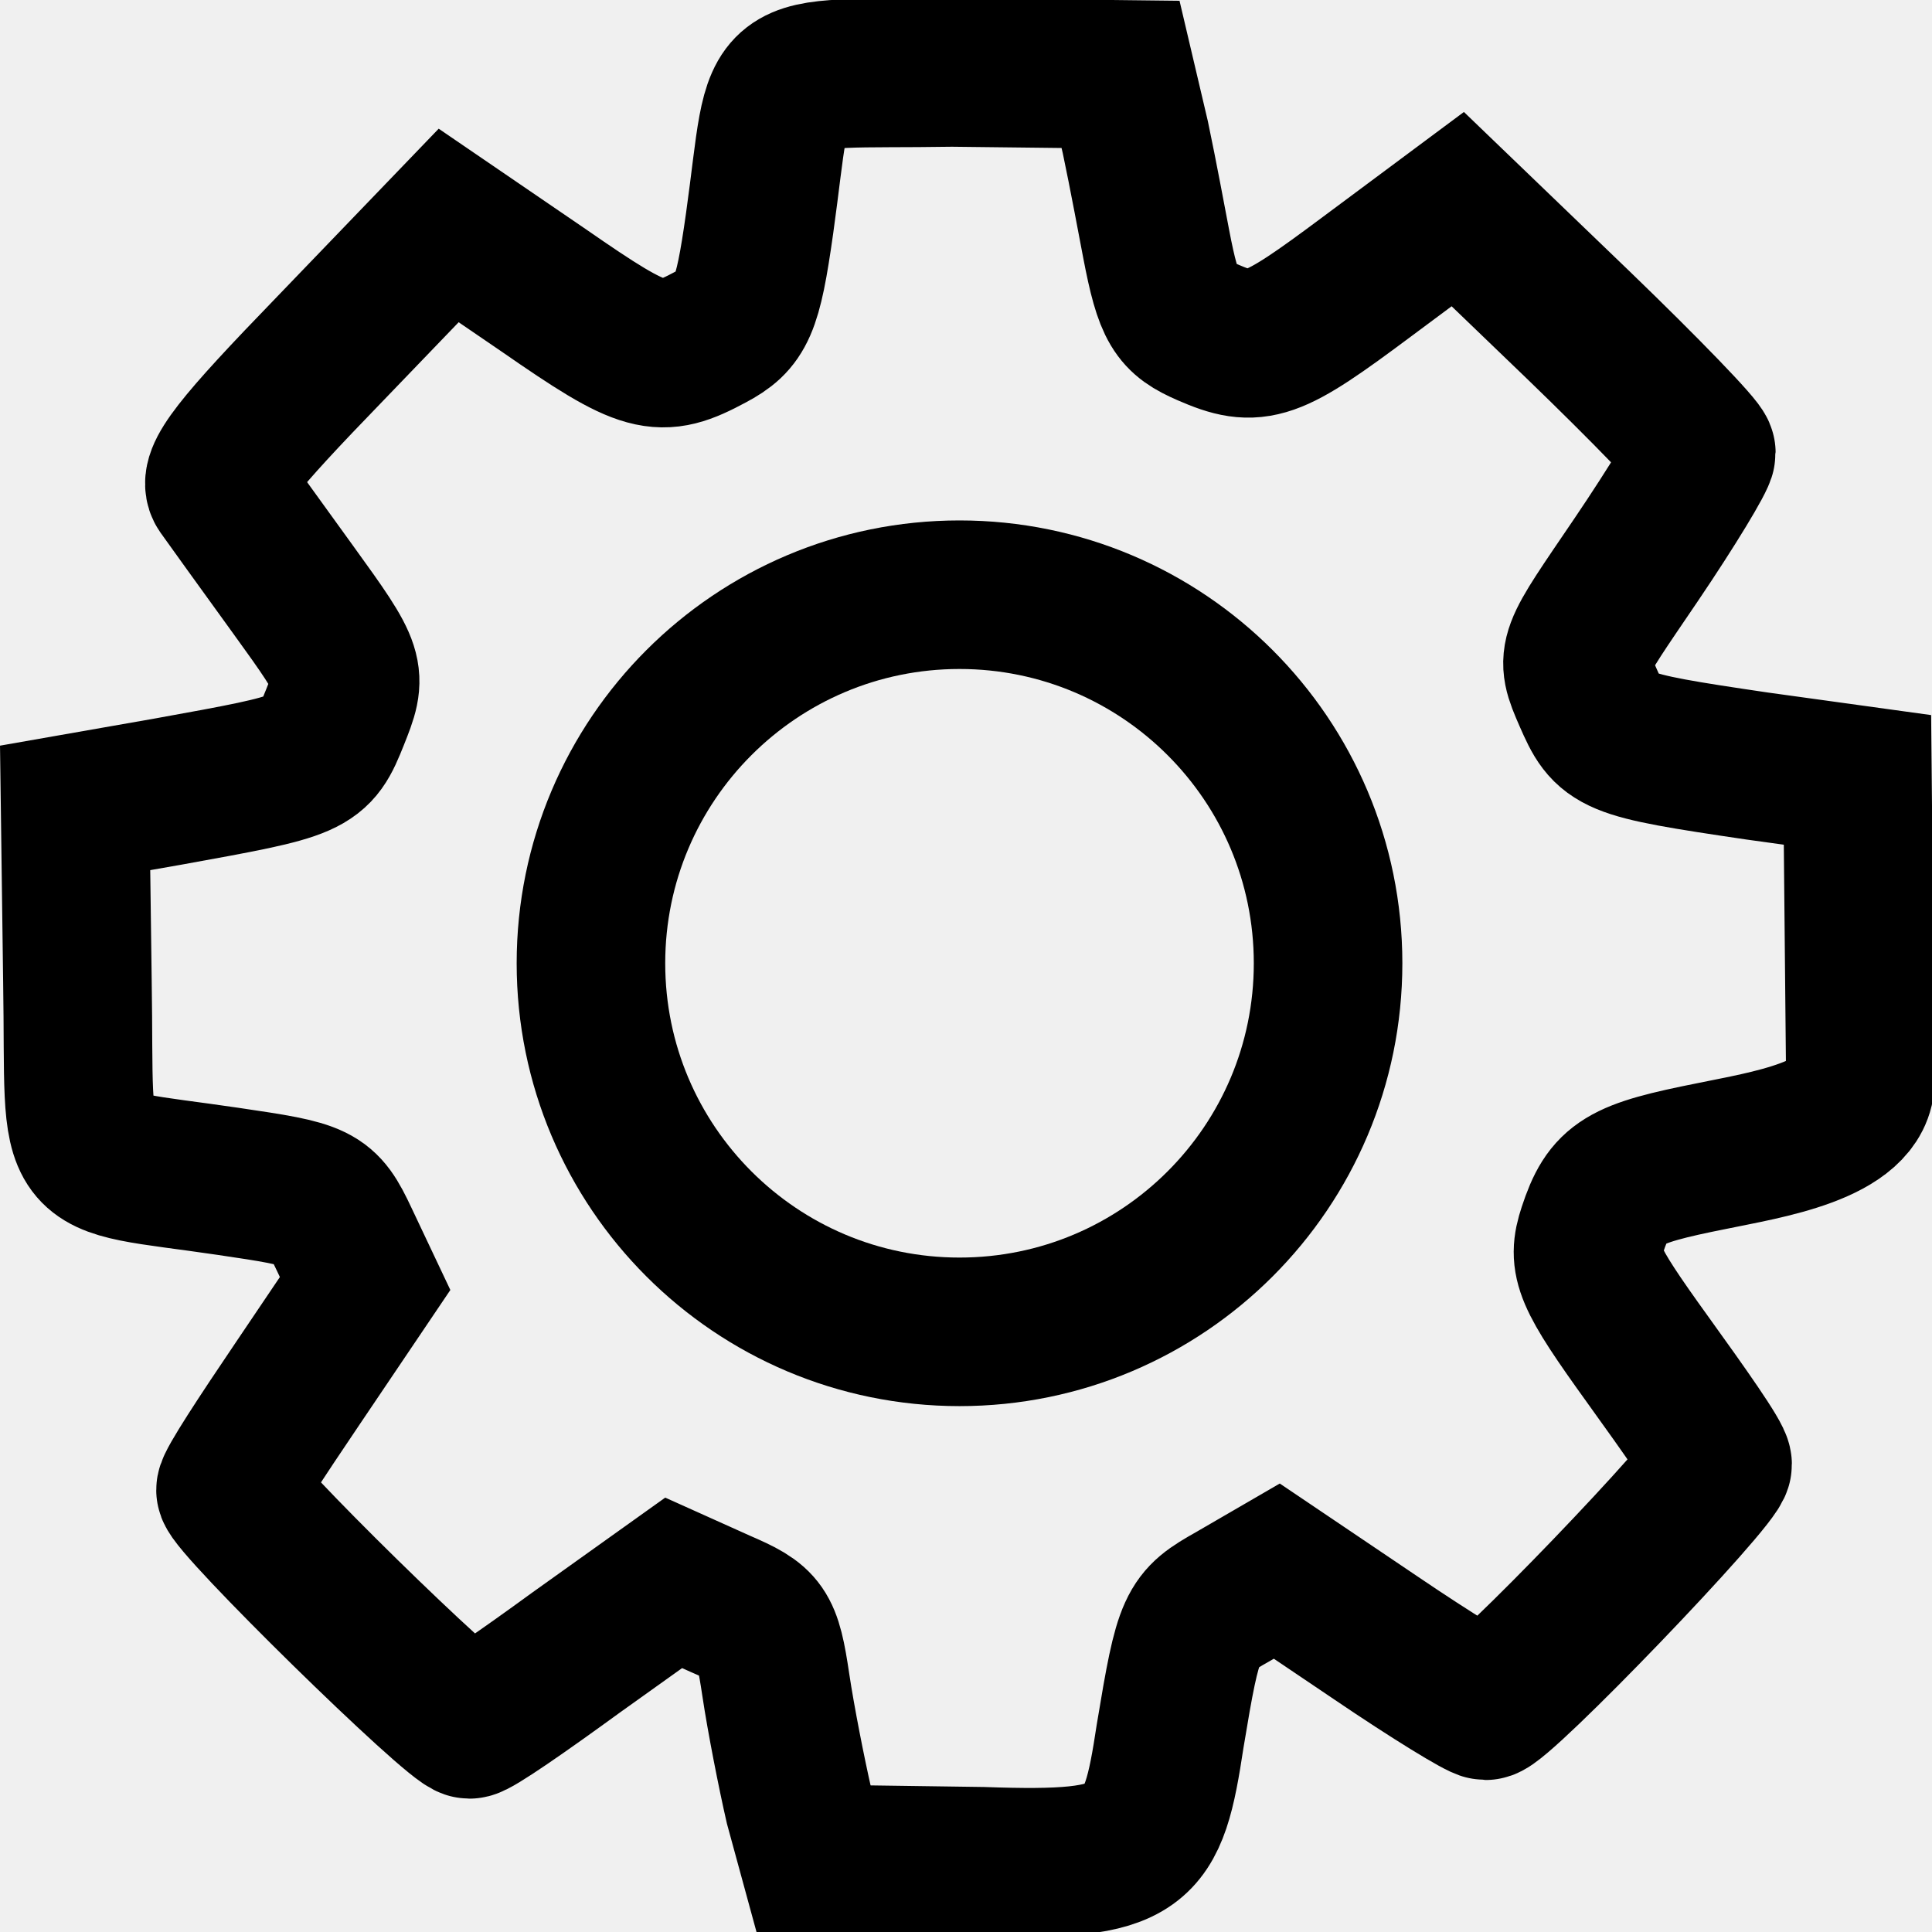
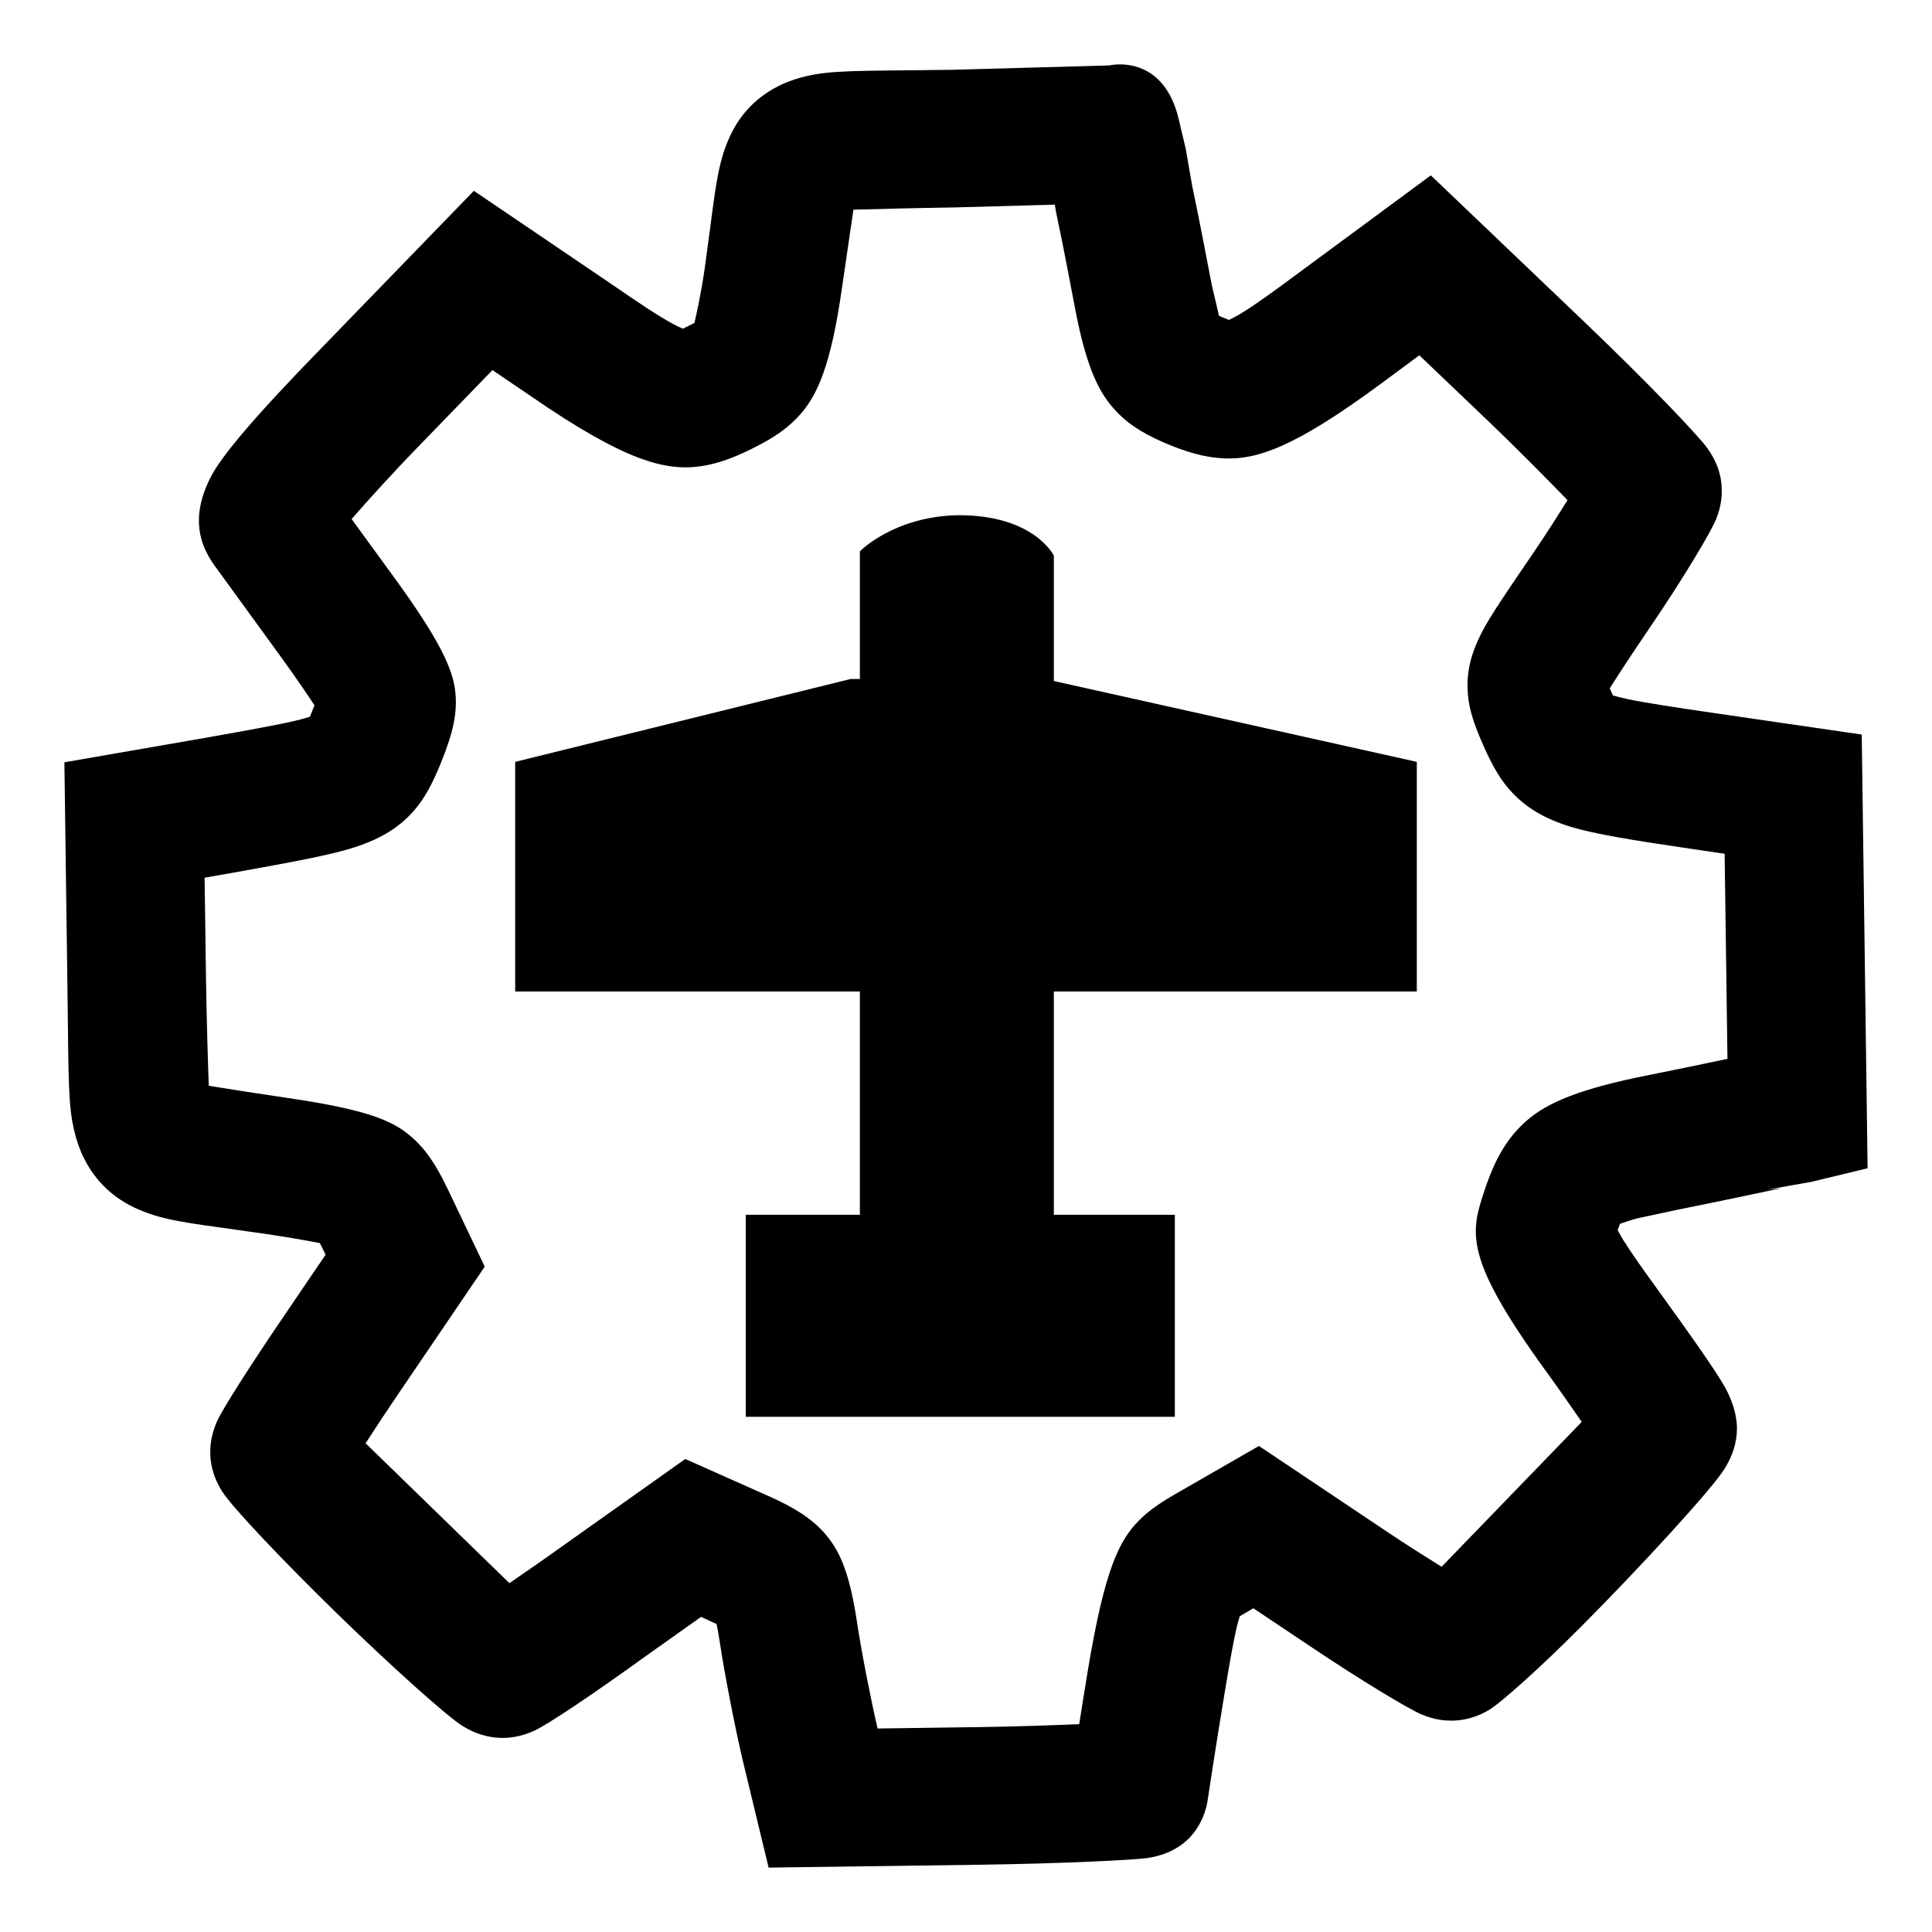
- <svg xmlns="http://www.w3.org/2000/svg" width="45" height="45" viewBox="0 0 11.906 11.906" version="1.1" id="svg1" xml:space="preserve">
-   <defs id="defs1" />
-   <g id="layer1" transform="translate(0,-285.0937)">
-     <g transform="matrix(0.4577508,0,0,0.4577508,-0.9533165,-183.8233)" id="g5406-1">
-       <path id="path4448-4-4-1-7-8-6-2-8-1-7-2-6" d="m 17.168,1025.395 -2.267,-0.026 c -2.6,0.042 -2.275,-0.232 -2.592,2.03 -0.161,1.144 -0.248,1.312 -0.656,1.53 -0.691,0.371 -0.866,0.334 -2.249,-0.625 l -1.281,-0.875 -1.593,1.656 c -1.262,1.303 -1.598,1.72 -1.468,1.905 0.092,0.131 0.527,0.733 0.968,1.343 0.801,1.107 0.797,1.128 0.562,1.718 -0.256,0.641 -0.282,0.644 -2.249,1 l -1.249,0.219 0.031,2.342 c 0.043,2.665 -0.214,2.355 2.03,2.686 1.226,0.181 1.286,0.196 1.562,0.781 l 0.281,0.594 -0.906,1.343 c -0.493,0.729 -0.907,1.359 -0.906,1.437 0.003,0.184 3.034,3.155 3.217,3.155 0.078,0 0.726,-0.45 1.437,-0.968 l 1.312,-0.937 0.625,0.281 c 0.581,0.251 0.634,0.316 0.75,1.093 0.069,0.463 0.214,1.197 0.312,1.624 l 0.196,0.718 2.271,0.032 c 2.153,0.076 2.295,-0.138 2.53,-1.688 0.251,-1.513 0.282,-1.557 0.843,-1.874 l 0.593,-0.344 1.343,0.906 c 0.739,0.501 1.399,0.906 1.468,0.906 0.193,0 3.127,-3.054 3.123,-3.249 -0.002,-0.095 -0.437,-0.711 -0.937,-1.405 -0.822,-1.141 -0.891,-1.321 -0.75,-1.749 0.214,-0.649 0.401,-0.757 1.624,-1 0.686,-0.143 1.993,-0.337 1.985,-1.028 l -0.039,-4.033 -1.353,-0.187 c -1.972,-0.291 -2.009,-0.318 -2.28,-0.937 -0.249,-0.57 -0.225,-0.543 0.656,-1.843 0.484,-0.715 0.876,-1.364 0.875,-1.437 -10e-4,-0.072 -0.76,-0.854 -1.655,-1.718 l -1.624,-1.562 -1.218,0.906 c -1.306,0.975 -1.489,1.04 -2.155,0.75 -0.423,-0.185 -0.519,-0.31 -0.687,-1.187 -0.052,-0.27 -0.172,-0.92 -0.281,-1.437 z" style="fill:none;stroke:#000000;stroke-width:2;stroke-miterlimit:4;stroke-dasharray:none;stroke-opacity:1" />
-       <circle transform="matrix(1.385998,0,0,1.385998,-5.152253,1015.567)" id="path5403-2" style="fill:none;stroke:#000000;stroke-width:1.443;stroke-linecap:round;stroke-linejoin:miter;stroke-miterlimit:4;stroke-dasharray:none;stroke-opacity:1" cx="14.54" cy="15.725" r="3.58" />
-     </g>
+ <svg xmlns="http://www.w3.org/2000/svg" width="30" height="30" viewBox="0 0 30 30" fill="none">
+   <rect width="30" height="30" fill="white" />
+   <g style="mix-blend-mode:difference">
+     <path fill-rule="evenodd" clip-rule="evenodd" d="M17.407 1L17.39 1C17.312 1 17.254 1.01 17.233 1.014L17.223 1.016L14.776 1.084C13.716 1.101 13.073 1.084 12.67 1.153C12.3 1.216 12.034 1.34 11.822 1.502C11.535 1.724 11.317 2.03 11.189 2.532C11.101 2.876 11.052 3.393 10.942 4.173C10.891 4.53 10.816 4.875 10.783 5.015L10.605 5.104C10.56 5.085 10.493 5.054 10.442 5.026C10.202 4.894 9.902 4.692 9.494 4.411L7.358 2.963L5.012 5.383C3.931 6.491 3.43 7.093 3.266 7.419C2.951 8.047 3.11 8.469 3.325 8.773L4.377 10.221C4.603 10.532 4.791 10.812 4.883 10.952L4.812 11.13C4.751 11.149 4.668 11.173 4.593 11.19C4.284 11.262 3.855 11.338 3.245 11.447L1 11.837L1.046 15.252C1.064 16.332 1.049 16.989 1.121 17.404C1.184 17.769 1.305 18.034 1.464 18.246C1.687 18.542 1.995 18.764 2.495 18.9C2.844 18.994 3.366 19.049 4.15 19.164C4.501 19.215 4.817 19.274 4.967 19.303L5.056 19.483L4.424 20.413C3.892 21.194 3.448 21.888 3.363 22.085C3.27 22.304 3.264 22.473 3.265 22.566C3.267 22.679 3.284 22.907 3.463 23.179C3.618 23.416 4.415 24.259 5.247 25.068C6.078 25.877 6.942 26.651 7.183 26.801C7.462 26.973 7.692 26.986 7.805 26.986C7.899 26.986 8.074 26.976 8.298 26.874C8.501 26.781 9.214 26.304 9.981 25.749L10.886 25.107L11.127 25.218C11.144 25.3 11.164 25.411 11.178 25.507C11.256 26.026 11.419 26.848 11.531 27.326L11.935 29L15.251 28.955C16.541 28.936 17.613 28.881 17.818 28.851C18.585 28.736 18.724 28.127 18.75 27.97C18.766 27.869 18.874 27.135 19.021 26.258C19.097 25.805 19.152 25.484 19.208 25.248C19.22 25.199 19.238 25.139 19.251 25.097L19.462 24.973L20.35 25.567C21.145 26.101 21.871 26.535 22.067 26.619C22.285 26.712 22.45 26.718 22.532 26.718C22.652 26.718 22.862 26.703 23.113 26.557C23.295 26.451 23.904 25.91 24.572 25.238C25.495 24.309 26.565 23.141 26.77 22.821C26.963 22.52 26.973 22.273 26.971 22.16V22.156C26.968 22.055 26.945 21.825 26.779 21.53C26.631 21.268 26.221 20.688 25.759 20.051C25.512 19.711 25.332 19.457 25.207 19.256C25.175 19.206 25.143 19.147 25.119 19.102L25.155 19.004C25.218 18.981 25.332 18.942 25.426 18.918L26.038 18.787C26.672 18.66 27.396 18.506 27.663 18.45L27.441 18.473L28.125 18.352L29 18.141L28.909 11.406L26.622 11.073C26.014 10.984 25.584 10.92 25.274 10.856C25.195 10.84 25.107 10.816 25.044 10.798L24.996 10.688C25.109 10.51 25.336 10.159 25.609 9.759C26.138 8.984 26.563 8.266 26.645 8.068C26.732 7.855 26.737 7.693 26.735 7.607C26.734 7.502 26.723 7.257 26.515 6.964C26.361 6.748 25.562 5.918 24.624 5.02L22.218 2.723L20.174 4.231C19.785 4.52 19.497 4.729 19.266 4.87C19.207 4.906 19.13 4.945 19.083 4.968L18.929 4.905L18.815 4.419C18.759 4.131 18.631 3.445 18.513 2.89L18.412 2.311C18.397 2.247 18.321 1.924 18.304 1.854C18.131 1.121 17.667 1.005 17.407 1ZM18.75 27.97L18.748 27.982L18.754 27.947L18.75 27.97ZM16.379 3.178L16.401 3.306C16.517 3.851 16.645 4.537 16.7 4.822C16.863 5.669 17.049 6.058 17.269 6.316C17.464 6.546 17.7 6.71 18.067 6.869C18.425 7.024 18.712 7.103 18.992 7.117C19.525 7.145 20.125 6.934 21.461 5.945L22.039 5.517L23.13 6.558C23.573 6.983 24.026 7.442 24.34 7.766C24.189 8.01 24.001 8.304 23.826 8.561C23.388 9.203 23.134 9.573 23.003 9.832C22.807 10.218 22.77 10.505 22.794 10.788C22.812 11.006 22.883 11.235 23.025 11.557C23.175 11.899 23.309 12.129 23.49 12.317C23.694 12.528 23.954 12.707 24.409 12.844C24.768 12.951 25.338 13.046 26.309 13.188L26.78 13.257L26.824 16.442C26.487 16.513 26.031 16.608 25.615 16.691C24.528 16.905 24.02 17.123 23.697 17.409C23.416 17.659 23.222 17.972 23.056 18.472C22.833 19.142 22.715 19.512 24.012 21.3C24.195 21.552 24.396 21.841 24.561 22.079L22.385 24.329C22.131 24.171 21.825 23.977 21.555 23.796L19.549 22.453L18.33 23.154C18.047 23.313 17.852 23.444 17.695 23.601C17.377 23.916 17.155 24.37 16.897 25.908C16.845 26.223 16.797 26.519 16.758 26.773C16.335 26.79 15.778 26.81 15.22 26.818L13.627 26.84L13.626 26.836C13.527 26.41 13.379 25.664 13.308 25.192C13.209 24.533 13.084 24.191 12.912 23.946C12.715 23.663 12.442 23.45 11.873 23.204L10.641 22.655L8.722 24.016C8.459 24.205 8.159 24.413 7.91 24.583L5.677 22.411C5.835 22.166 6.029 21.872 6.208 21.61L7.527 19.668L6.962 18.484C6.746 18.028 6.557 17.775 6.301 17.582C6.011 17.363 5.562 17.21 4.466 17.049C3.981 16.978 3.508 16.904 3.242 16.86C3.23 16.542 3.21 15.911 3.199 15.22L3.177 13.629L3.622 13.551C4.587 13.378 5.15 13.272 5.502 13.158C5.956 13.011 6.212 12.826 6.41 12.608C6.584 12.416 6.712 12.181 6.854 11.827C7.043 11.359 7.103 11.059 7.07 10.742C7.032 10.39 6.831 9.943 6.122 8.969C5.884 8.643 5.648 8.319 5.46 8.06C5.698 7.786 6.084 7.357 6.561 6.867L7.647 5.747L8.272 6.171C9.705 7.157 10.334 7.321 10.891 7.238C11.168 7.197 11.453 7.089 11.81 6.899C12.069 6.762 12.258 6.622 12.417 6.445C12.686 6.147 12.902 5.686 13.074 4.471L13.252 3.256C13.57 3.247 14.164 3.231 14.816 3.221L16.379 3.178Z" fill="white" />
+     <path fill-rule="evenodd" clip-rule="evenodd" d="M14.876 8C13.878 8.019 13.352 8.561 13.352 8.561V10.543H13.21L8 11.83V15.396H13.352V18.863H11.58V22H18.243V18.863H16.364V15.396H22V11.83L16.364 10.575V8.628C16.364 8.628 16.059 7.995 14.876 8Z" fill="white" />
  </g>
</svg>
